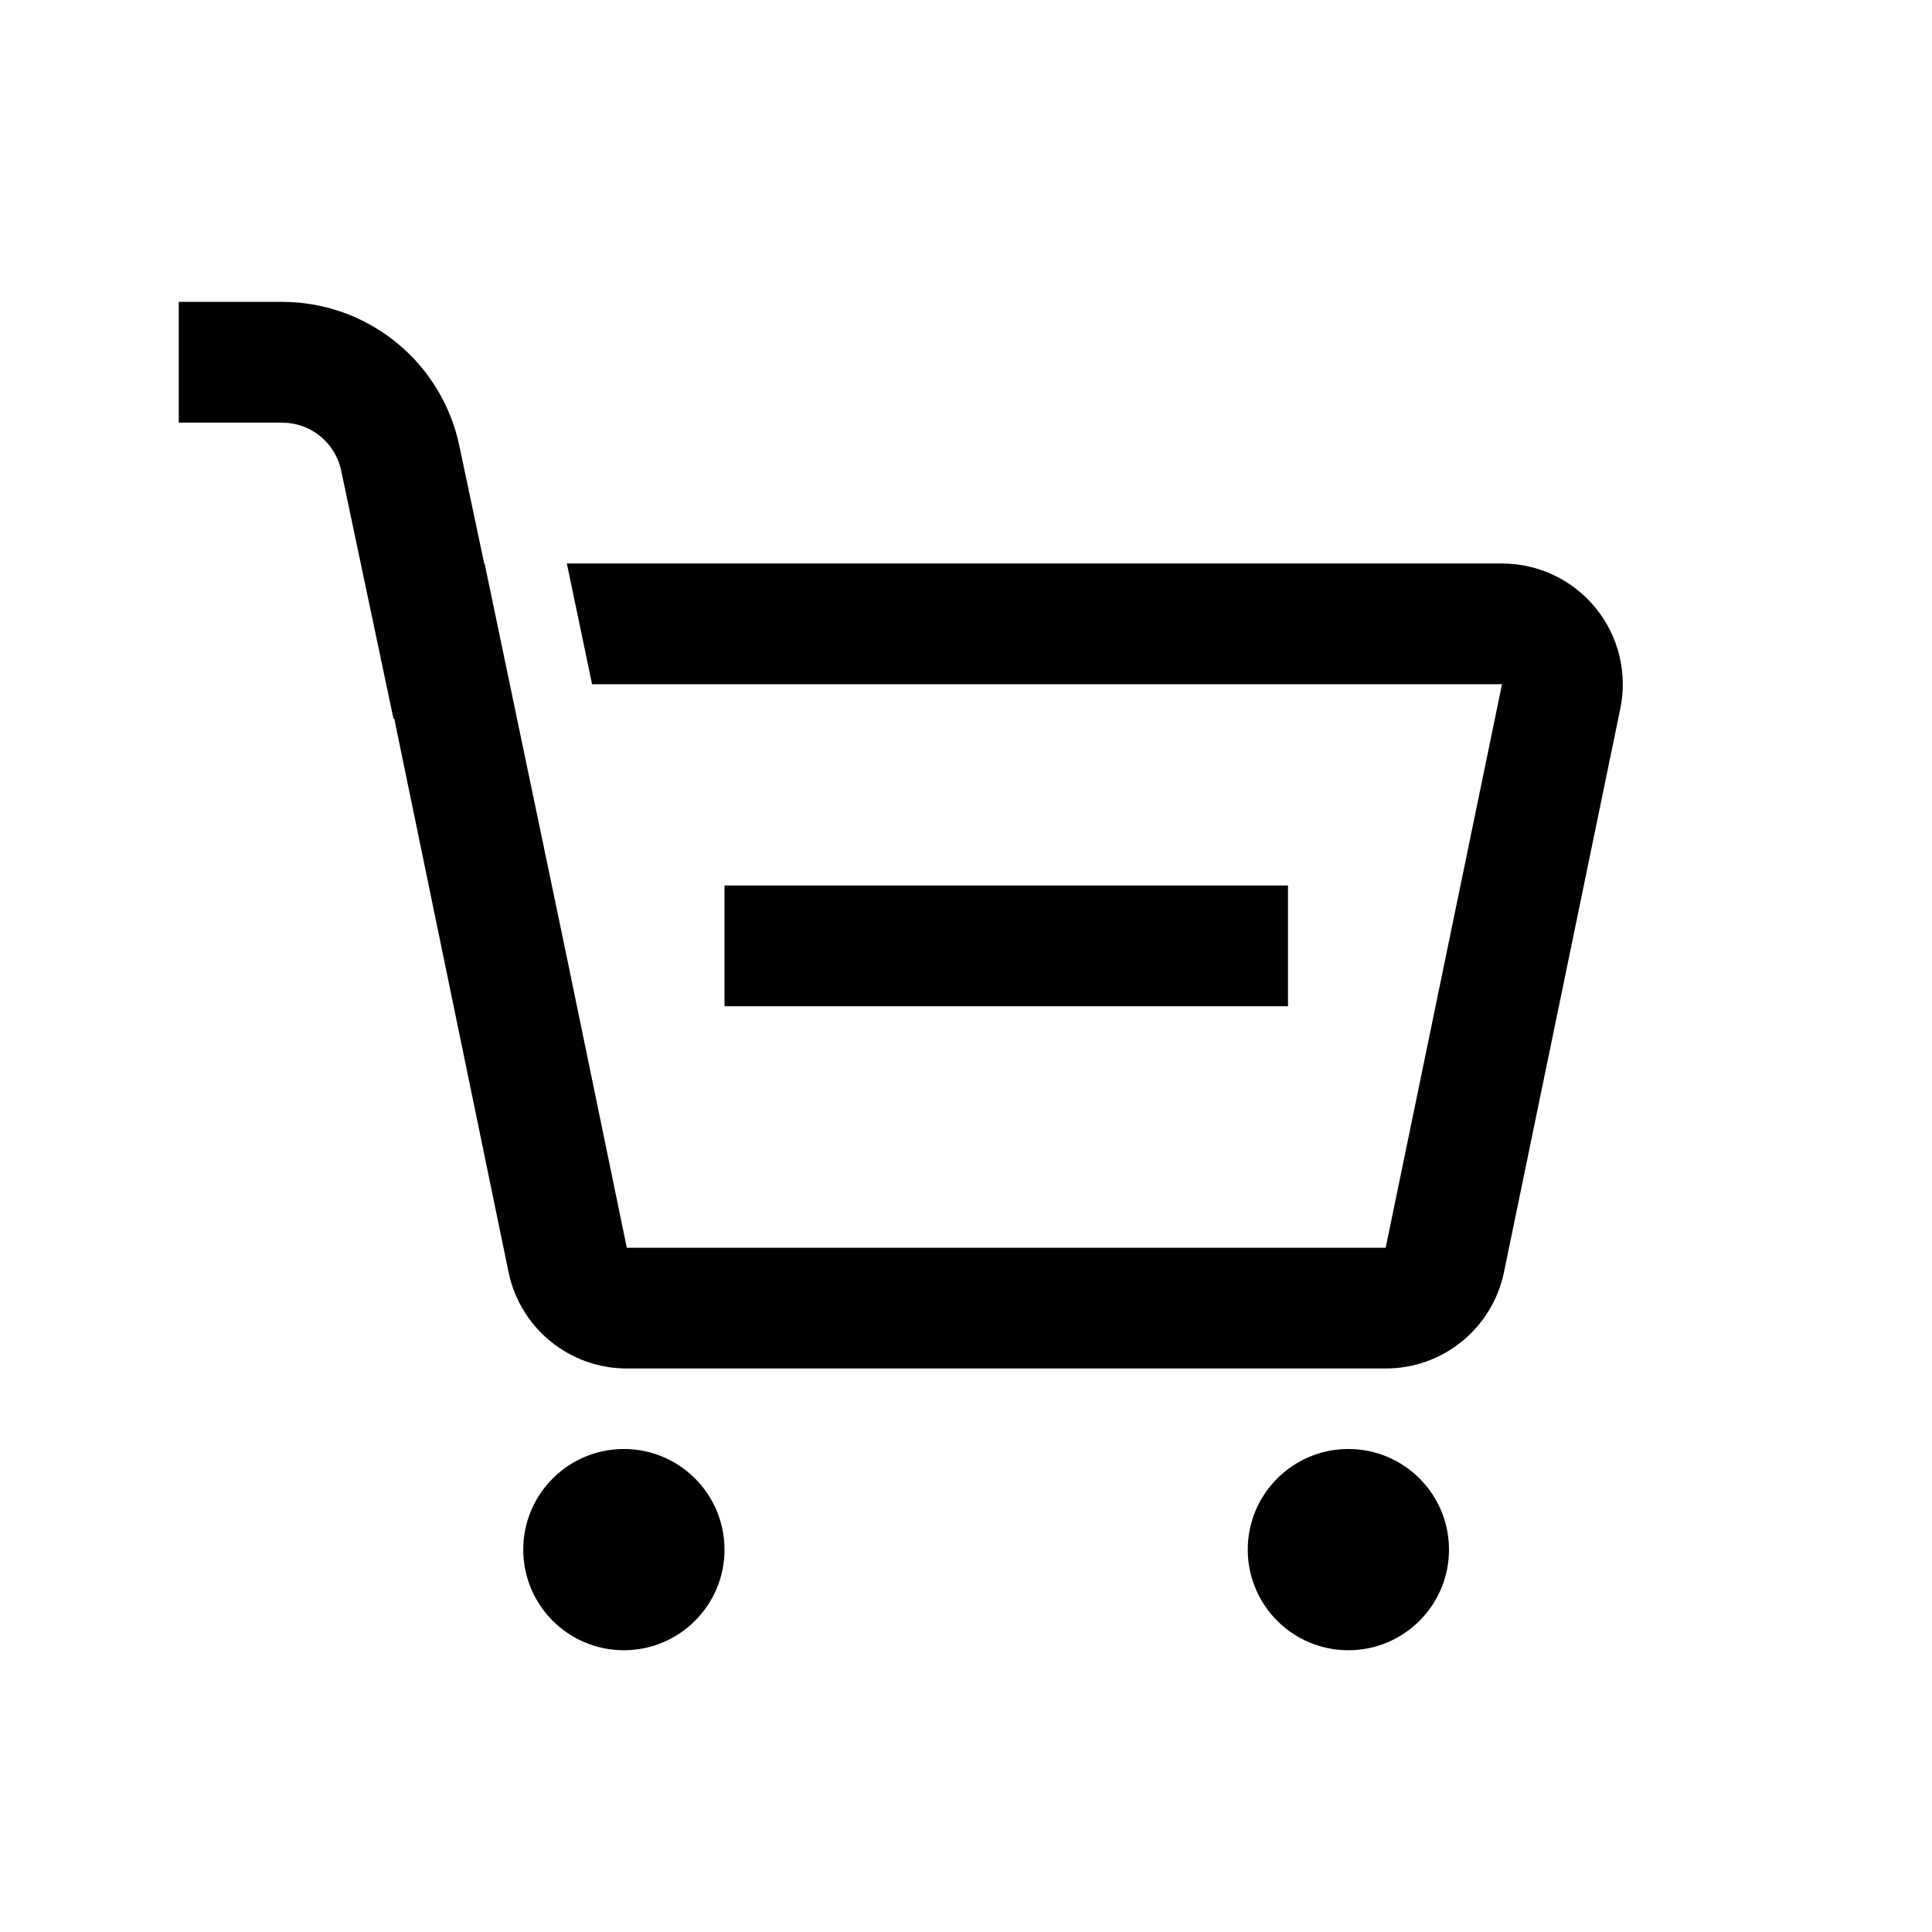
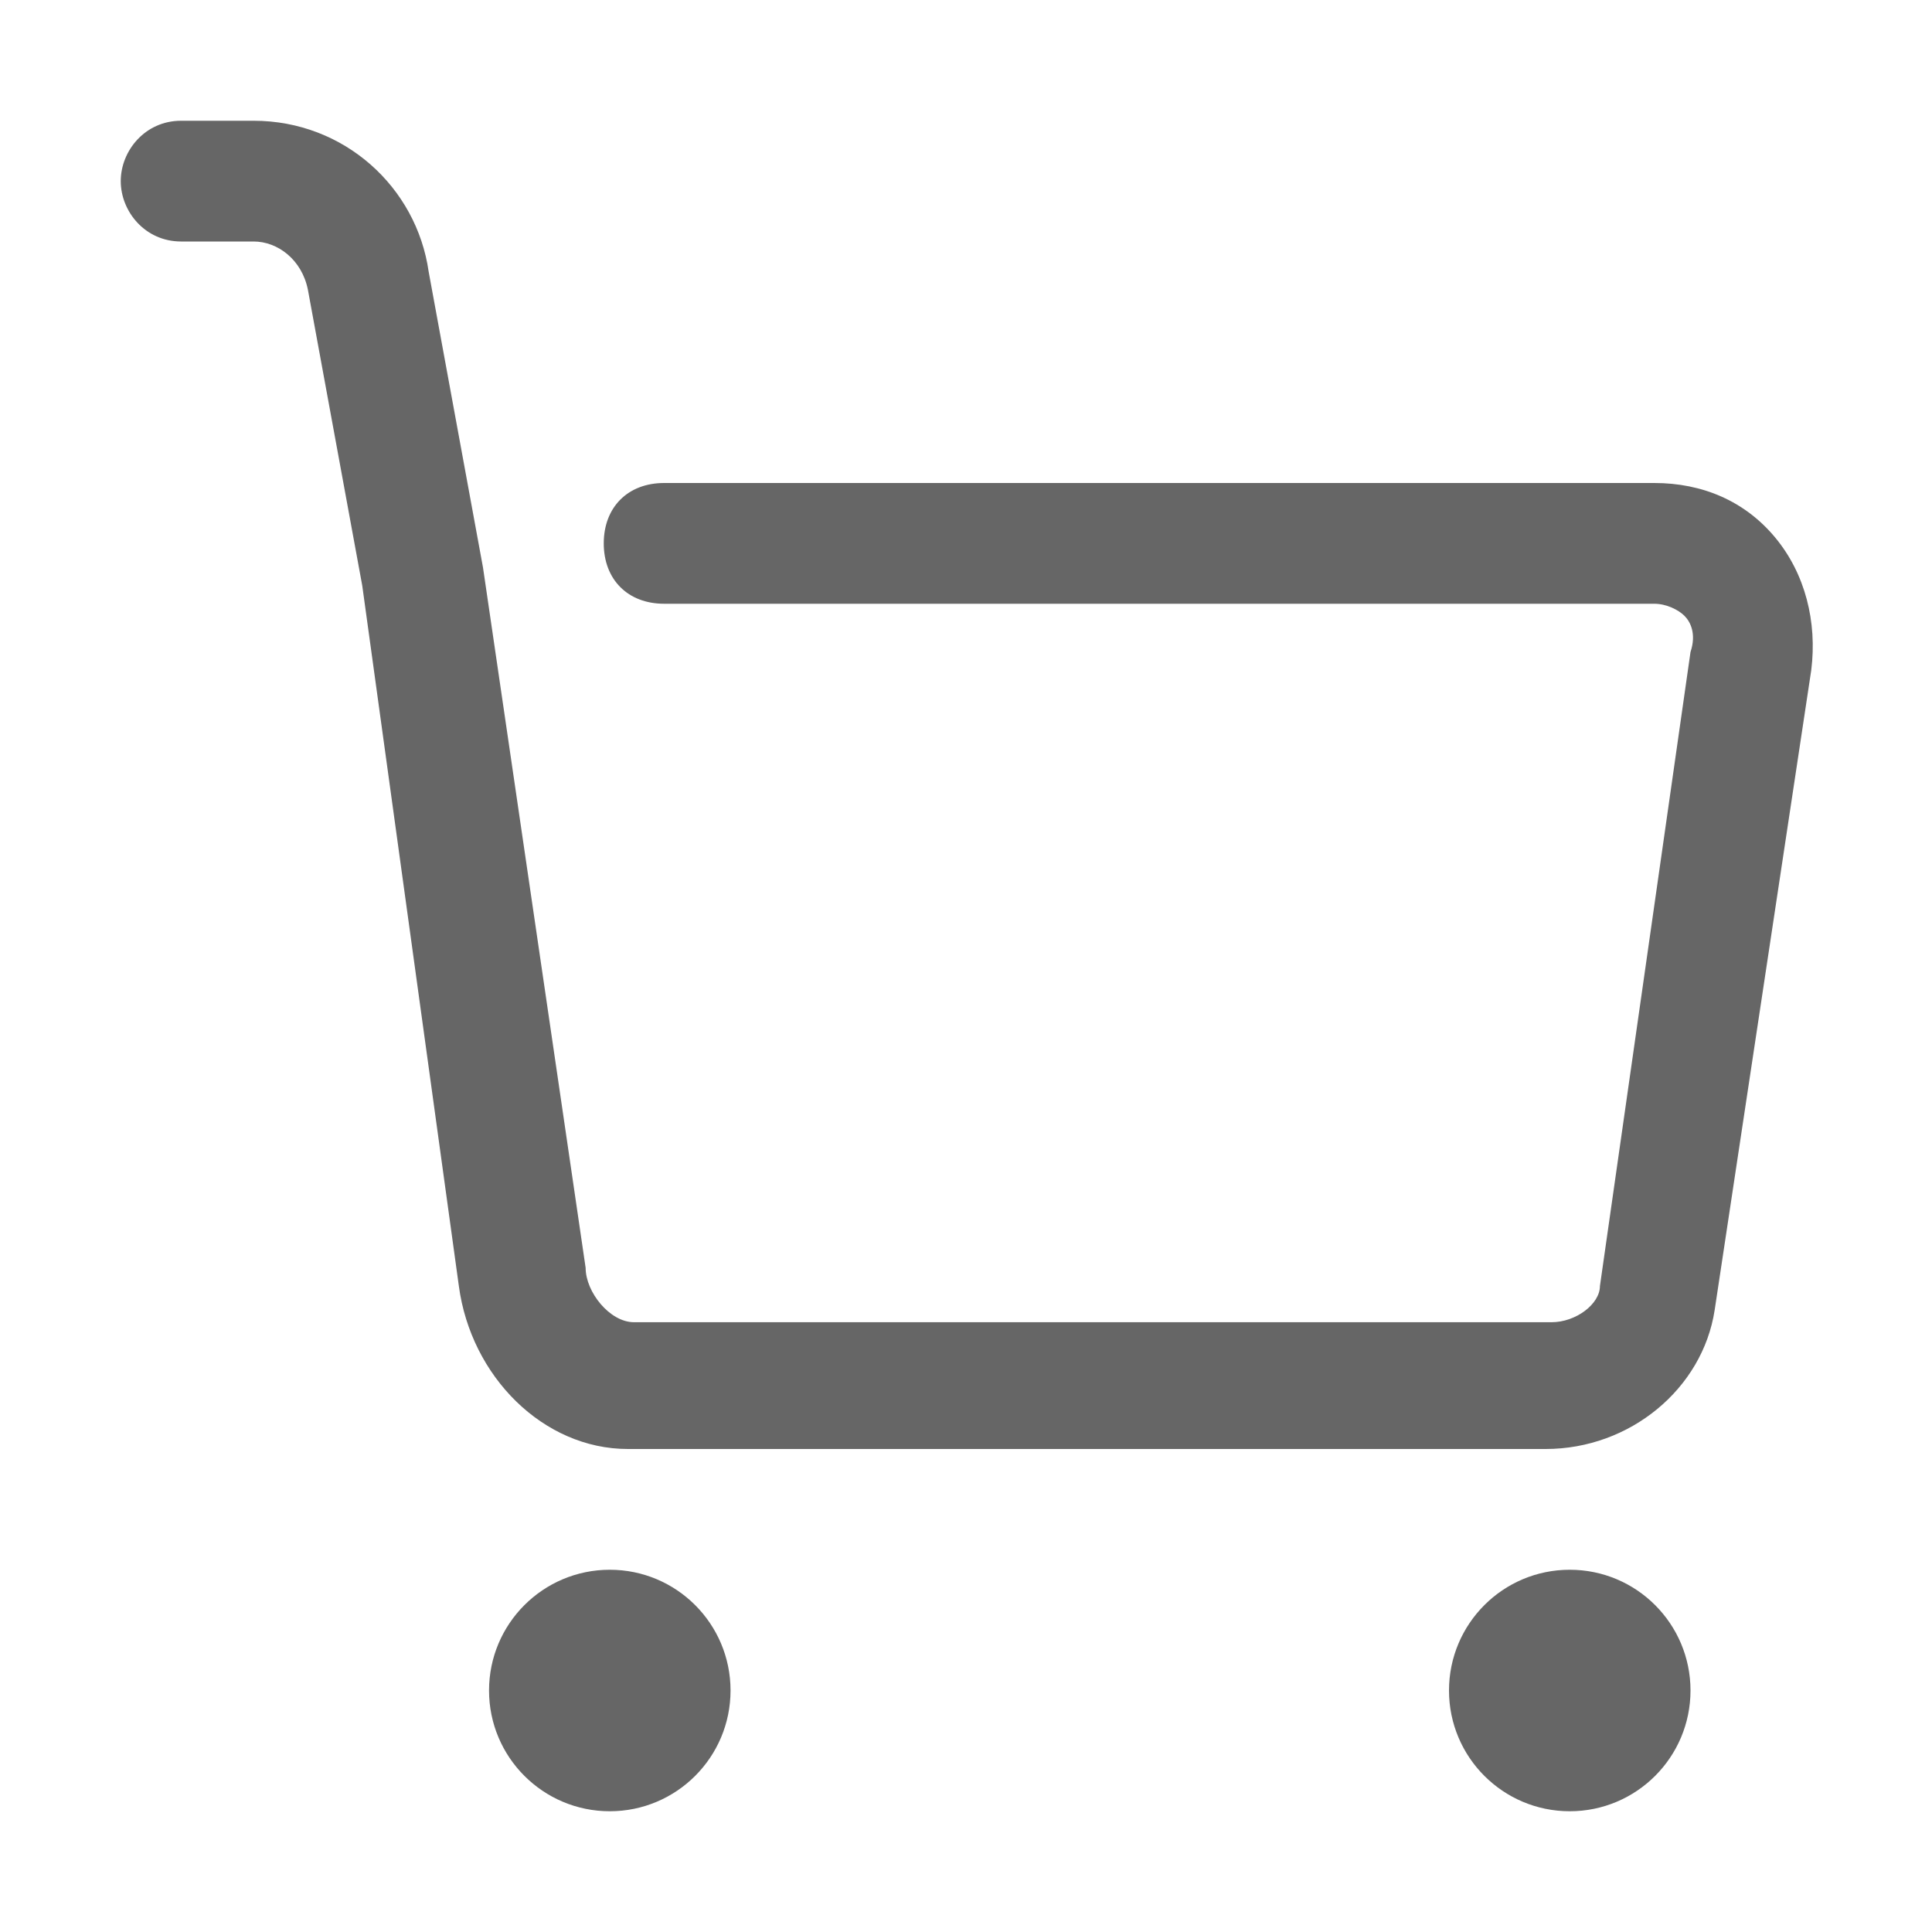
- <svg xmlns="http://www.w3.org/2000/svg" t="1635504168021" class="icon" viewBox="0 0 1024 1024" version="1.1" p-id="6622" width="200" height="200">
+ <svg xmlns="http://www.w3.org/2000/svg" t="1635579637845" class="icon" viewBox="0 0 1024 1024" version="1.1" p-id="6345" width="200" height="200">
  <defs>
    <style type="text/css" />
  </defs>
-   <path d="M330.667 768a53.333 53.333 0 1 1 0 106.667 53.333 53.333 0 0 1 0-106.667z m384 0a53.333 53.333 0 1 1 0 106.667 53.333 53.333 0 0 1 0-106.667zM94.763 160h54.741a96 96 0 0 1 92.907 71.787l1.024 4.395L256.64 298.667h0.213l42.88 205.333L332.224 661.333h402.219l61.653-298.667H313.813l-13.376-64h495.68a64 64 0 0 1 62.677 76.949l-61.653 298.667A64 64 0 0 1 734.443 725.333H332.224a64 64 0 0 1-62.677-51.051l-60.587-293.419-0.405 0.085-27.733-131.563a32 32 0 0 0-28.309-25.237l-2.987-0.149H94.741v-64h54.741zM682.667 469.333v64H384v-64h298.667z" p-id="6623" />
+   <path d="M940.8 284.8c-16-19.2-38.4-28.8-64-28.8H352c-19.2 0-32 12.8-32 32s12.8 32 32 32h524.8c6.4 0 12.8 3.2 16 6.4 3.2 3.2 6.4 9.6 3.2 19.2l-48 336c0 9.6-12.8 19.2-25.6 19.2h-38.4-3.2-444.8c-12.8 0-25.6-16-25.6-28.8L256 300.8l-28.8-156.8C220.8 99.2 182.4 64 134.4 64H96c-19.2 0-32 16-32 32s12.8 32 32 32h38.4c12.8 0 25.6 9.6 28.8 25.6L192 310.4l51.2 371.2C249.6 729.6 288 768 332.8 768h486.4c44.8 0 83.2-32 89.6-73.6L960 355.2c3.2-25.6-3.2-51.2-19.2-70.4z" fill="#666666" p-id="6346" />
+   <path d="M323.2 896m-64 0a64 64 0 1 0 128 0 64 64 0 1 0-128 0Z" fill="#666666" p-id="6347" />
+   <path d="M832 896m-64 0a64 64 0 1 0 128 0 64 64 0 1 0-128 0Z" fill="#666666" p-id="6348" />
</svg>
